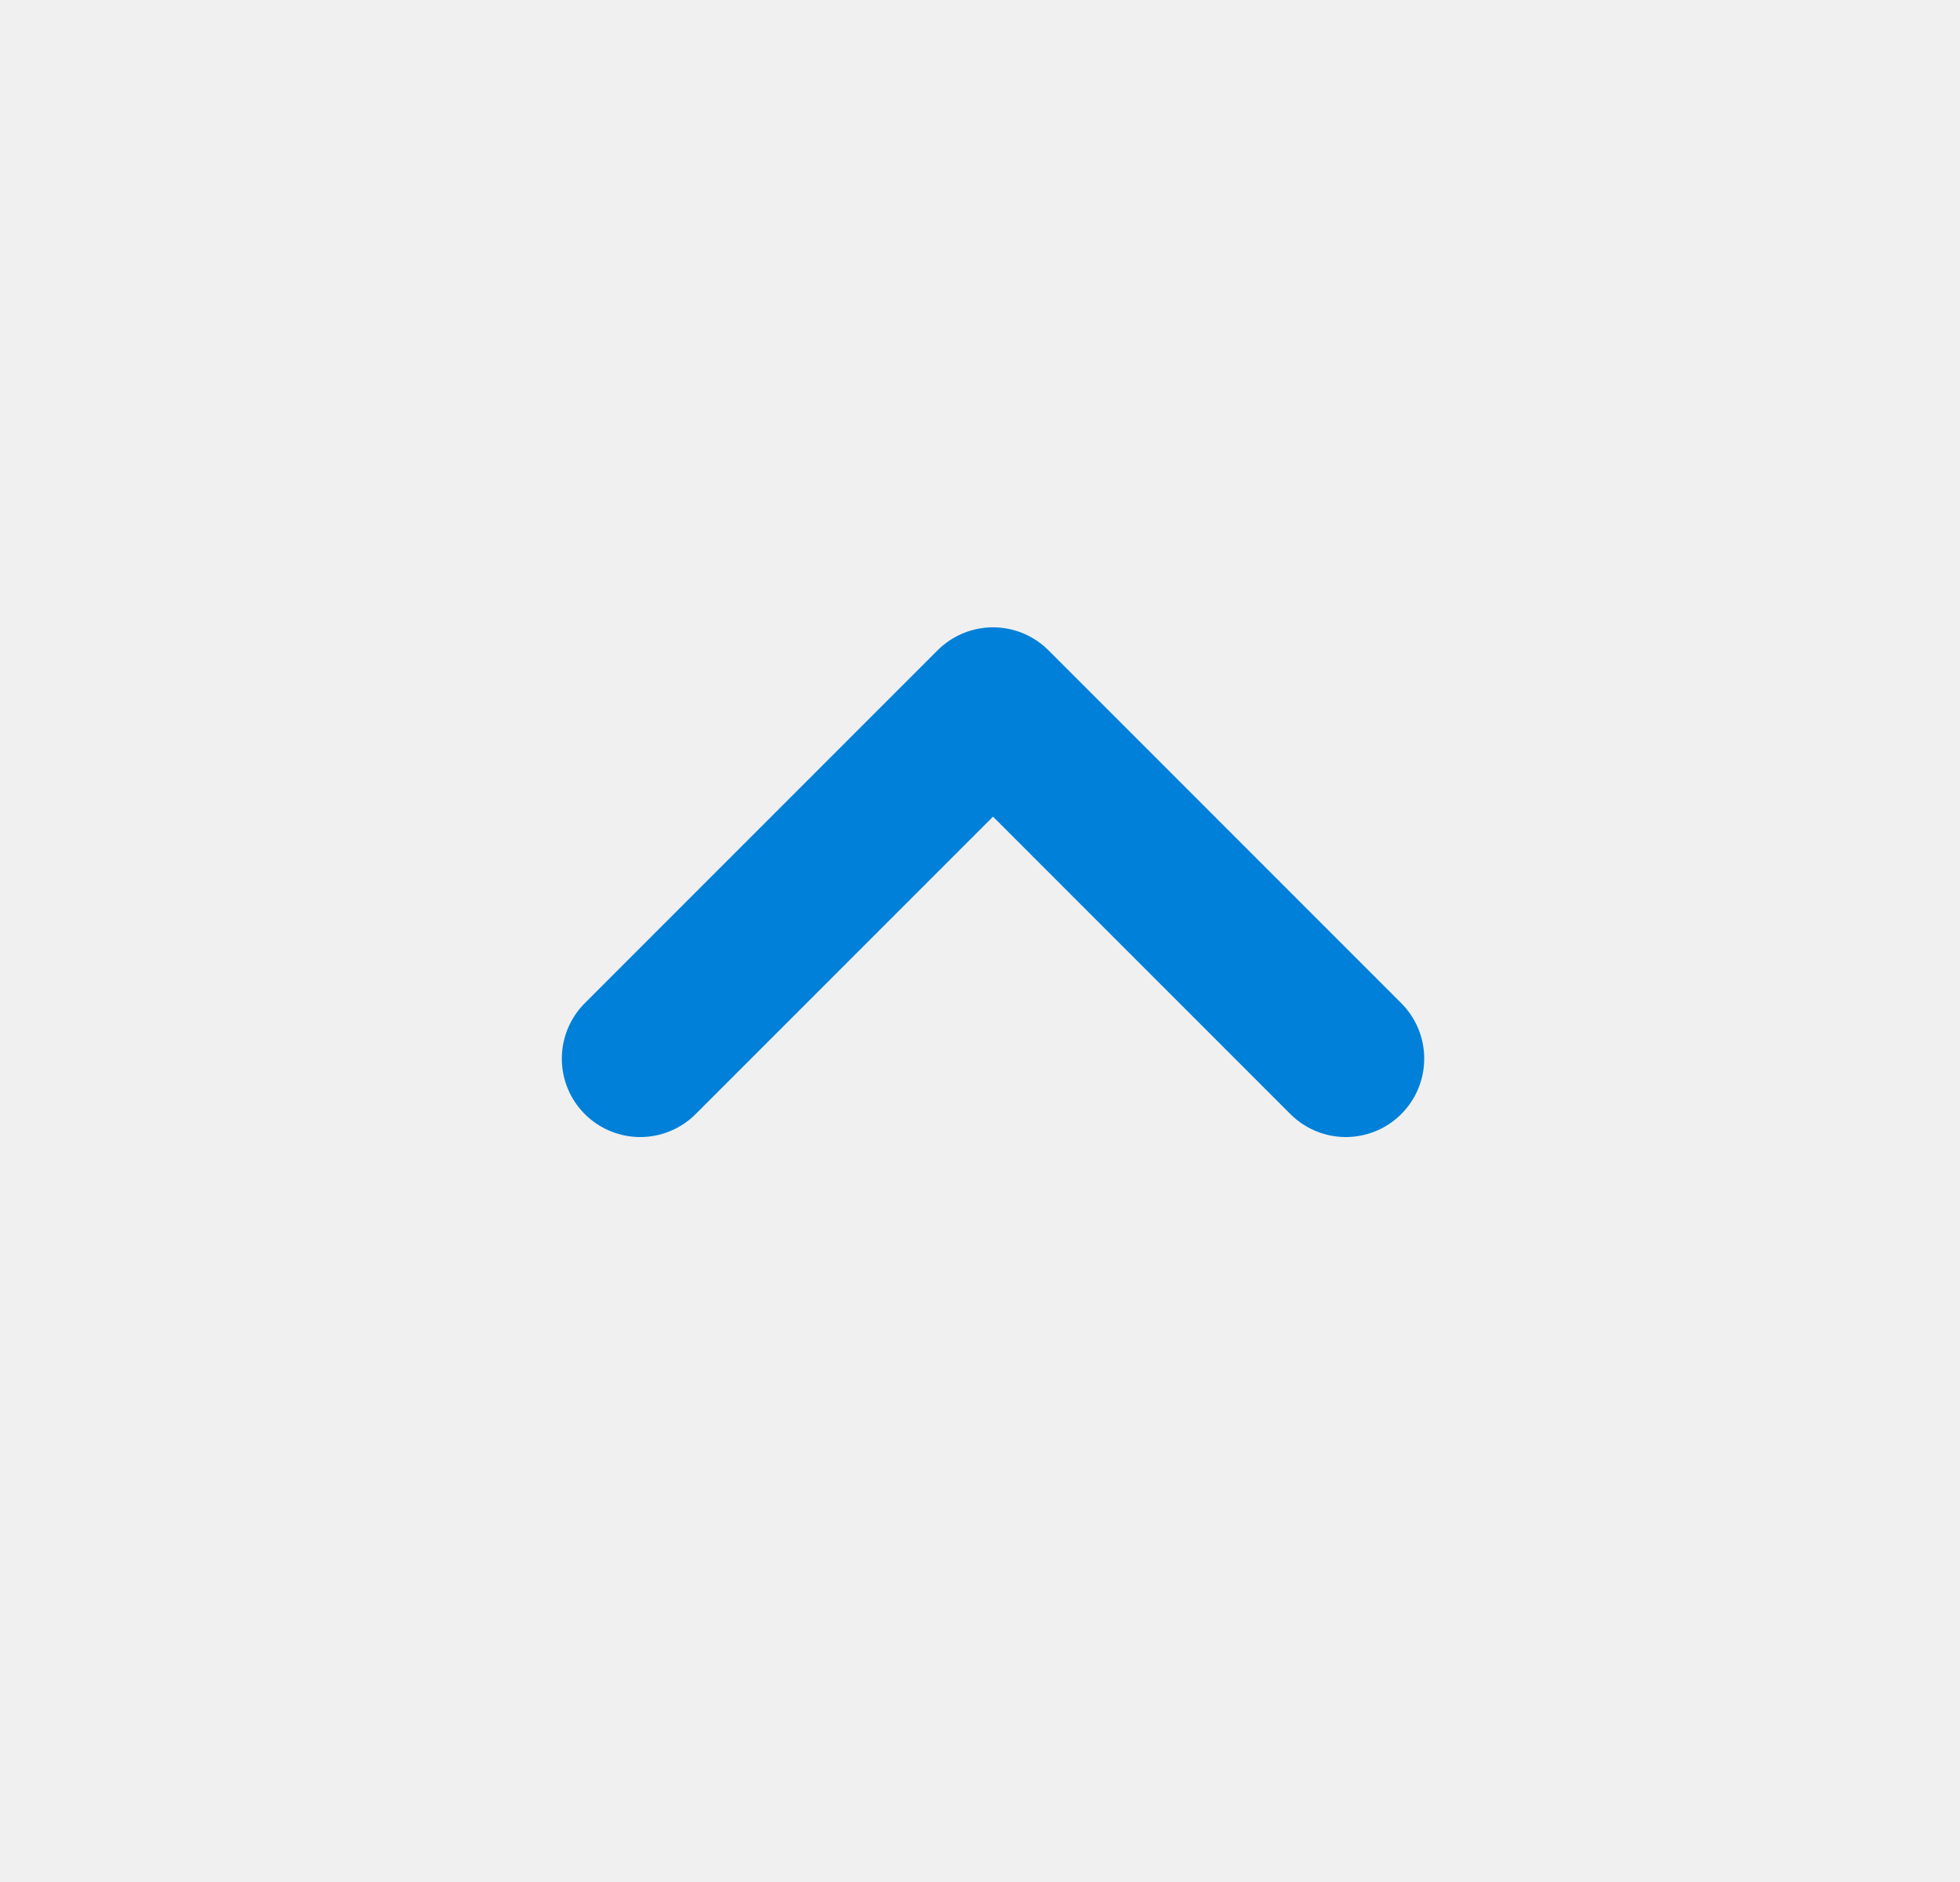
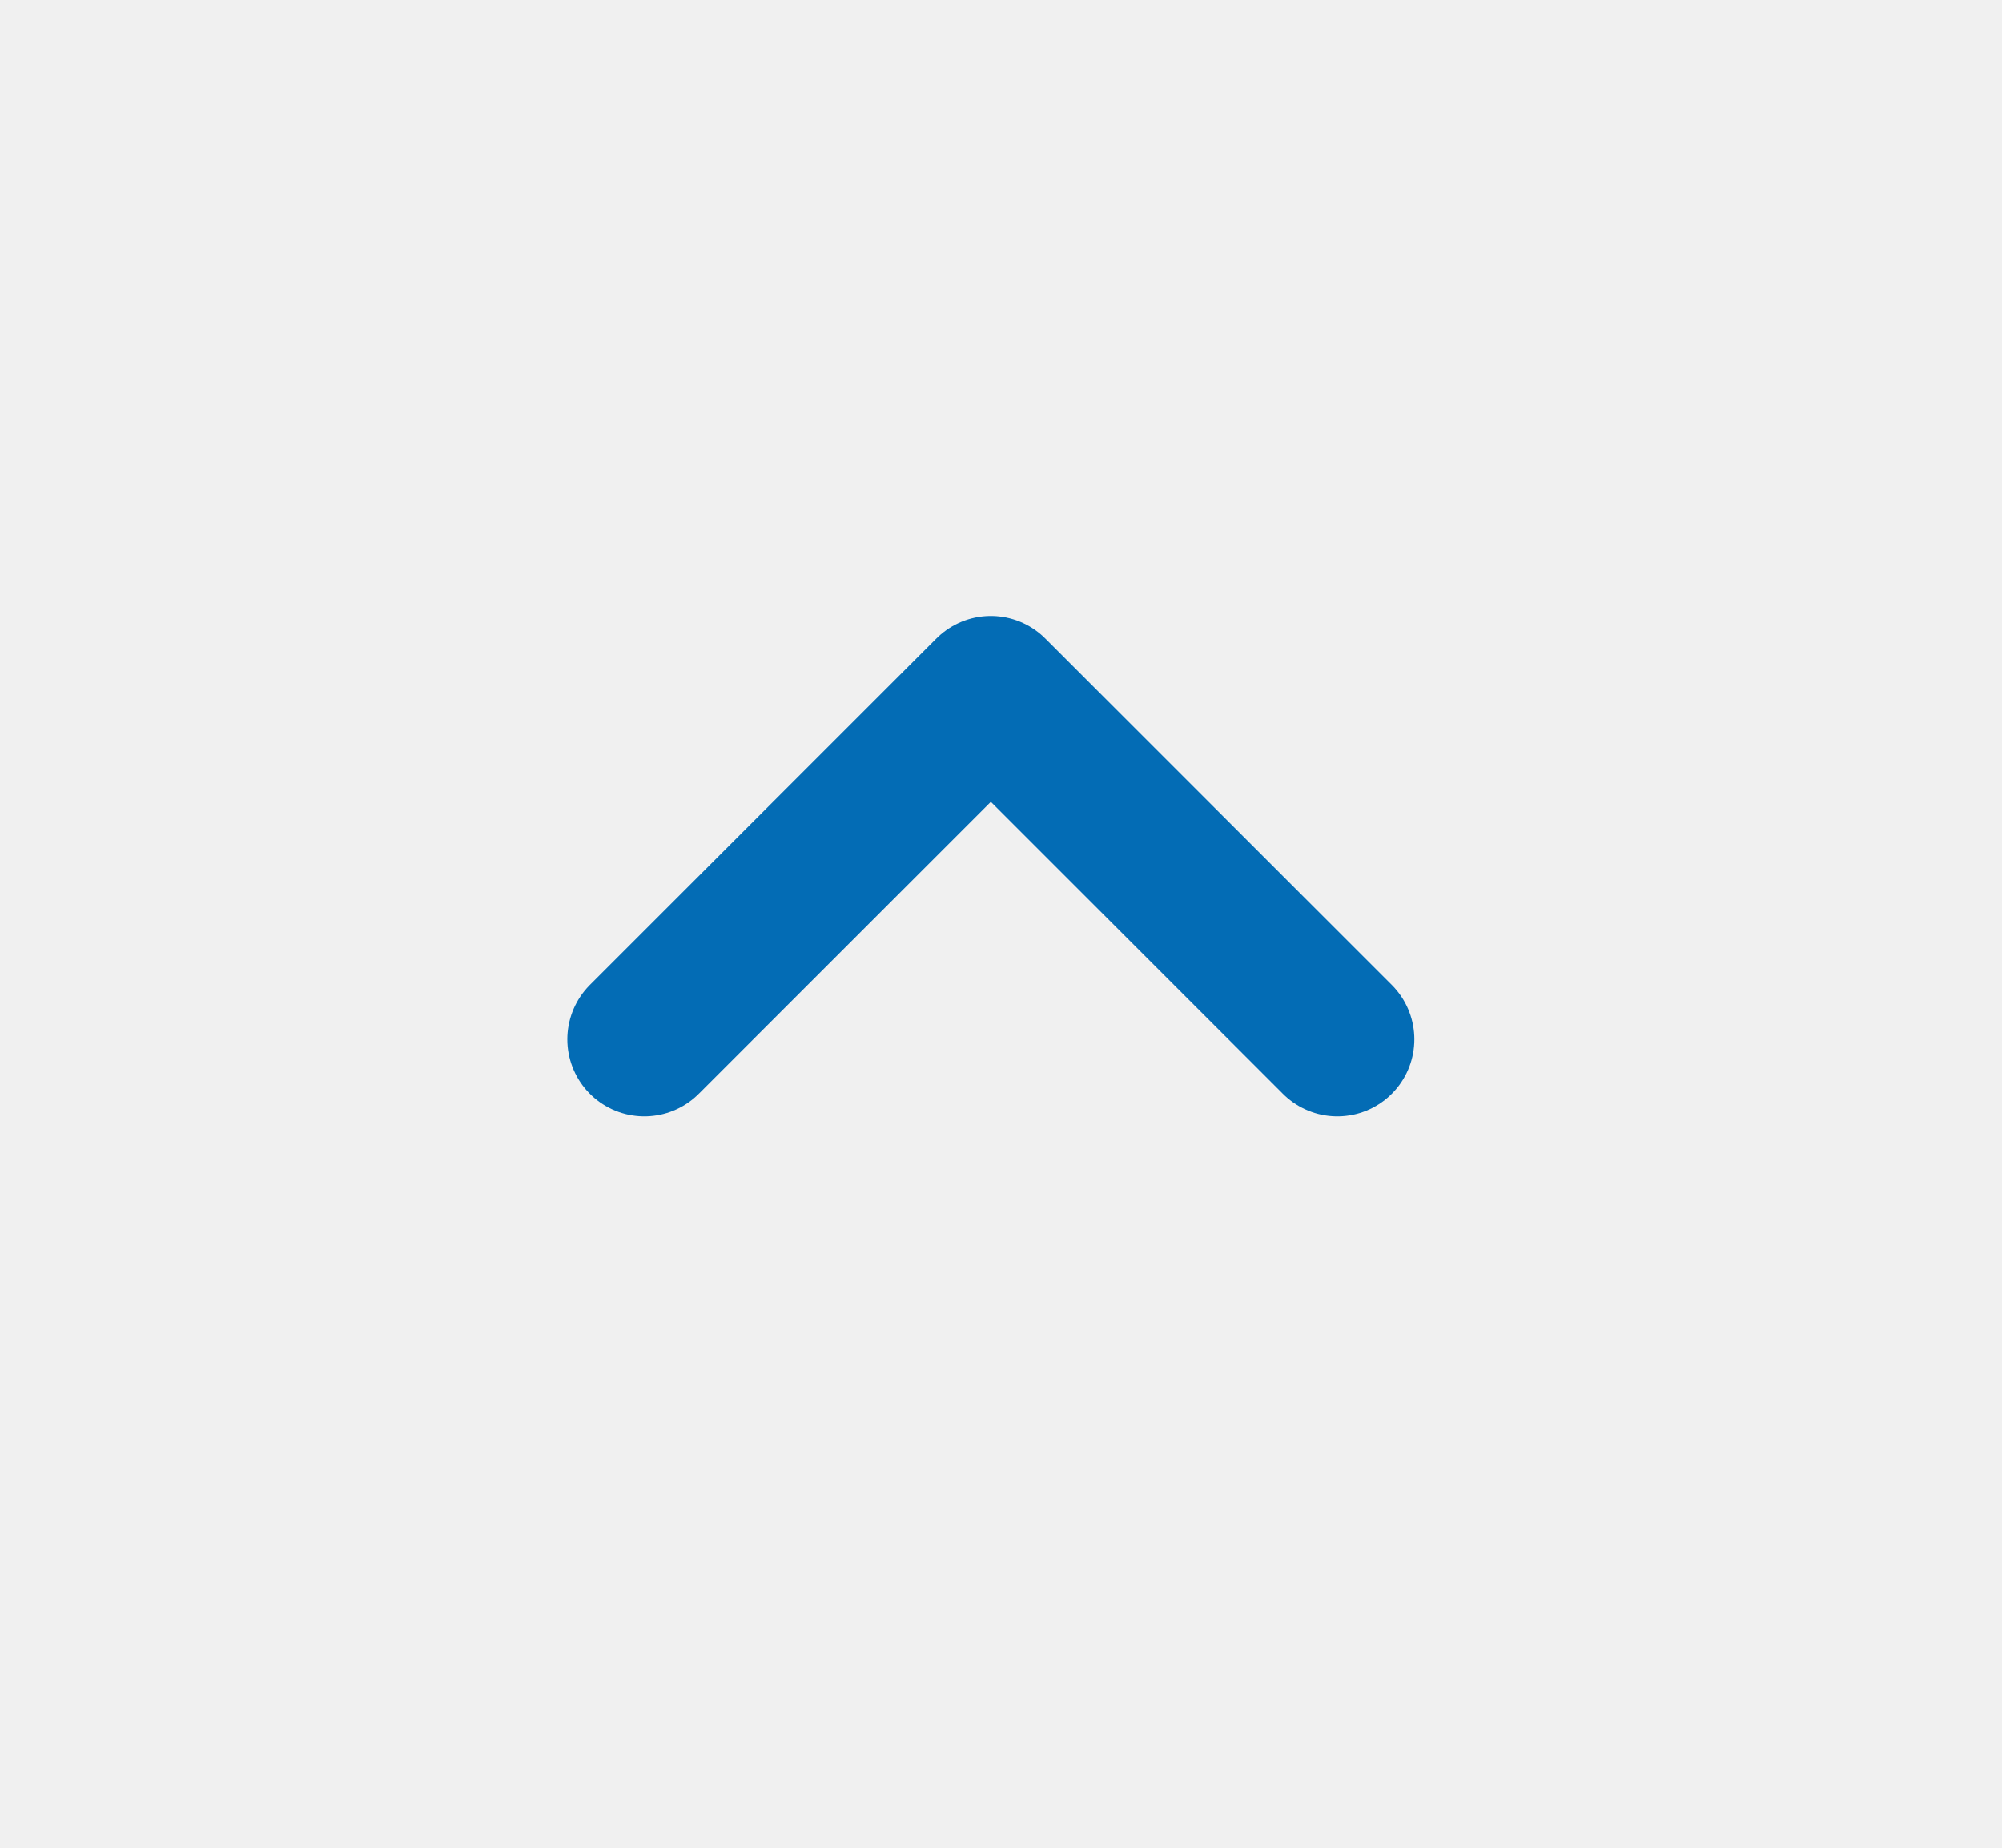
- <svg xmlns="http://www.w3.org/2000/svg" width="25" height="24" viewBox="0 0 25 24" fill="none">
-   <mask id="mask0_158_1639" style="mask-type:alpha" maskUnits="userSpaceOnUse" x="0" y="0" width="25" height="24">
-     <rect x="24.666" y="24" width="24" height="24" rx="8" transform="rotate(-180 24.6665 24)" fill="#C4C4C4" />
-   </mask>
-   <g mask="url(#mask0_158_1639)">
-     <path d="M17.166 13.5L12.666 9L8.166 13.5" stroke="#0080D8" stroke-width="2" stroke-linecap="round" stroke-linejoin="round" />
+ <svg xmlns="http://www.w3.org/2000/svg" width="26" height="24" viewBox="0 0 26 24" fill="none">
+   <g clip-path="url(#clip0_936_664)">
+     <mask id="mask0_936_664" style="mask-type:alpha" maskUnits="userSpaceOnUse" x="0" y="-1" width="25" height="25">
+       <path d="M8.868 24L16.868 24C21.286 24 24.868 20.418 24.868 16L24.868 8C24.868 3.581 21.286 -0 16.868 -0L8.868 -0C4.449 -0 0.868 3.581 0.868 8L0.868 16C0.868 20.418 4.449 24 8.868 24Z" fill="#C4C4C4" />
+     </mask>
+     <g mask="url(#mask0_936_664)">
+       <path d="M17.368 13.5L12.868 9L8.368 13.5" stroke="#036CB5" stroke-width="2" stroke-linecap="round" stroke-linejoin="round" />
+     </g>
  </g>
+   <defs>
+     <clipPath id="clip0_936_664">
+       <rect width="25" height="24" fill="white" transform="translate(0.201172 -0.000244141)" />
+     </clipPath>
+   </defs>
</svg>
